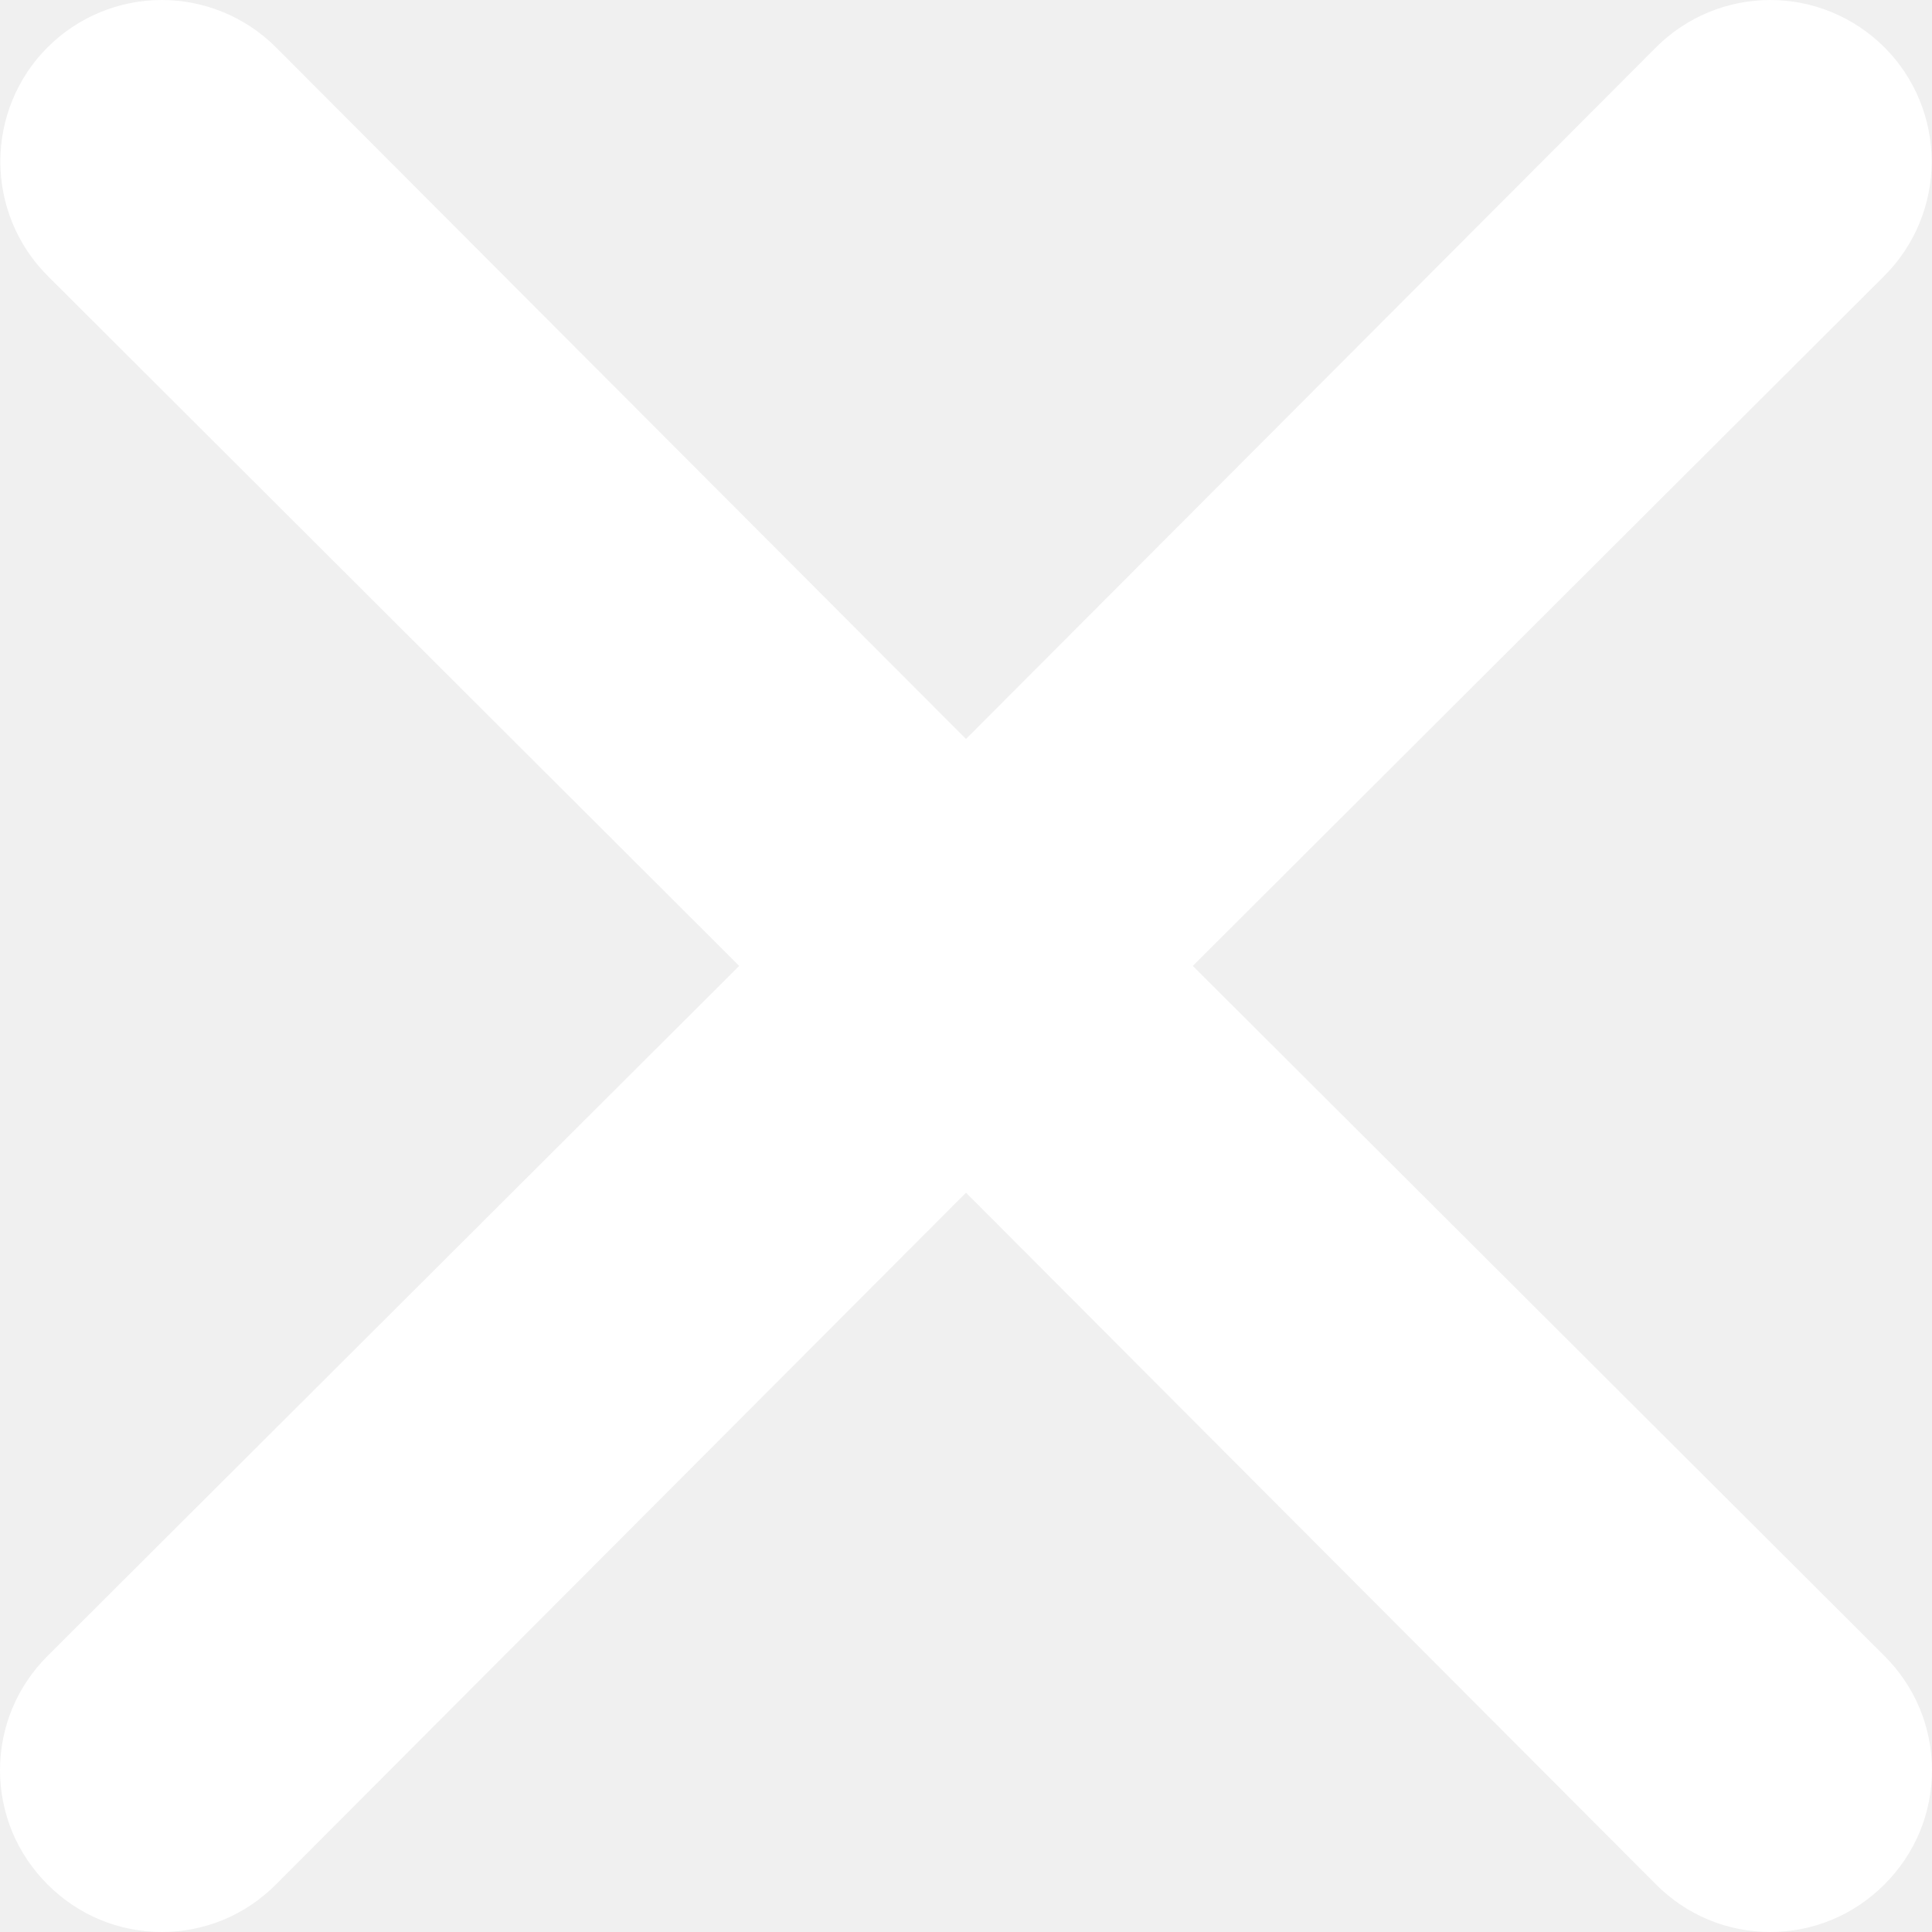
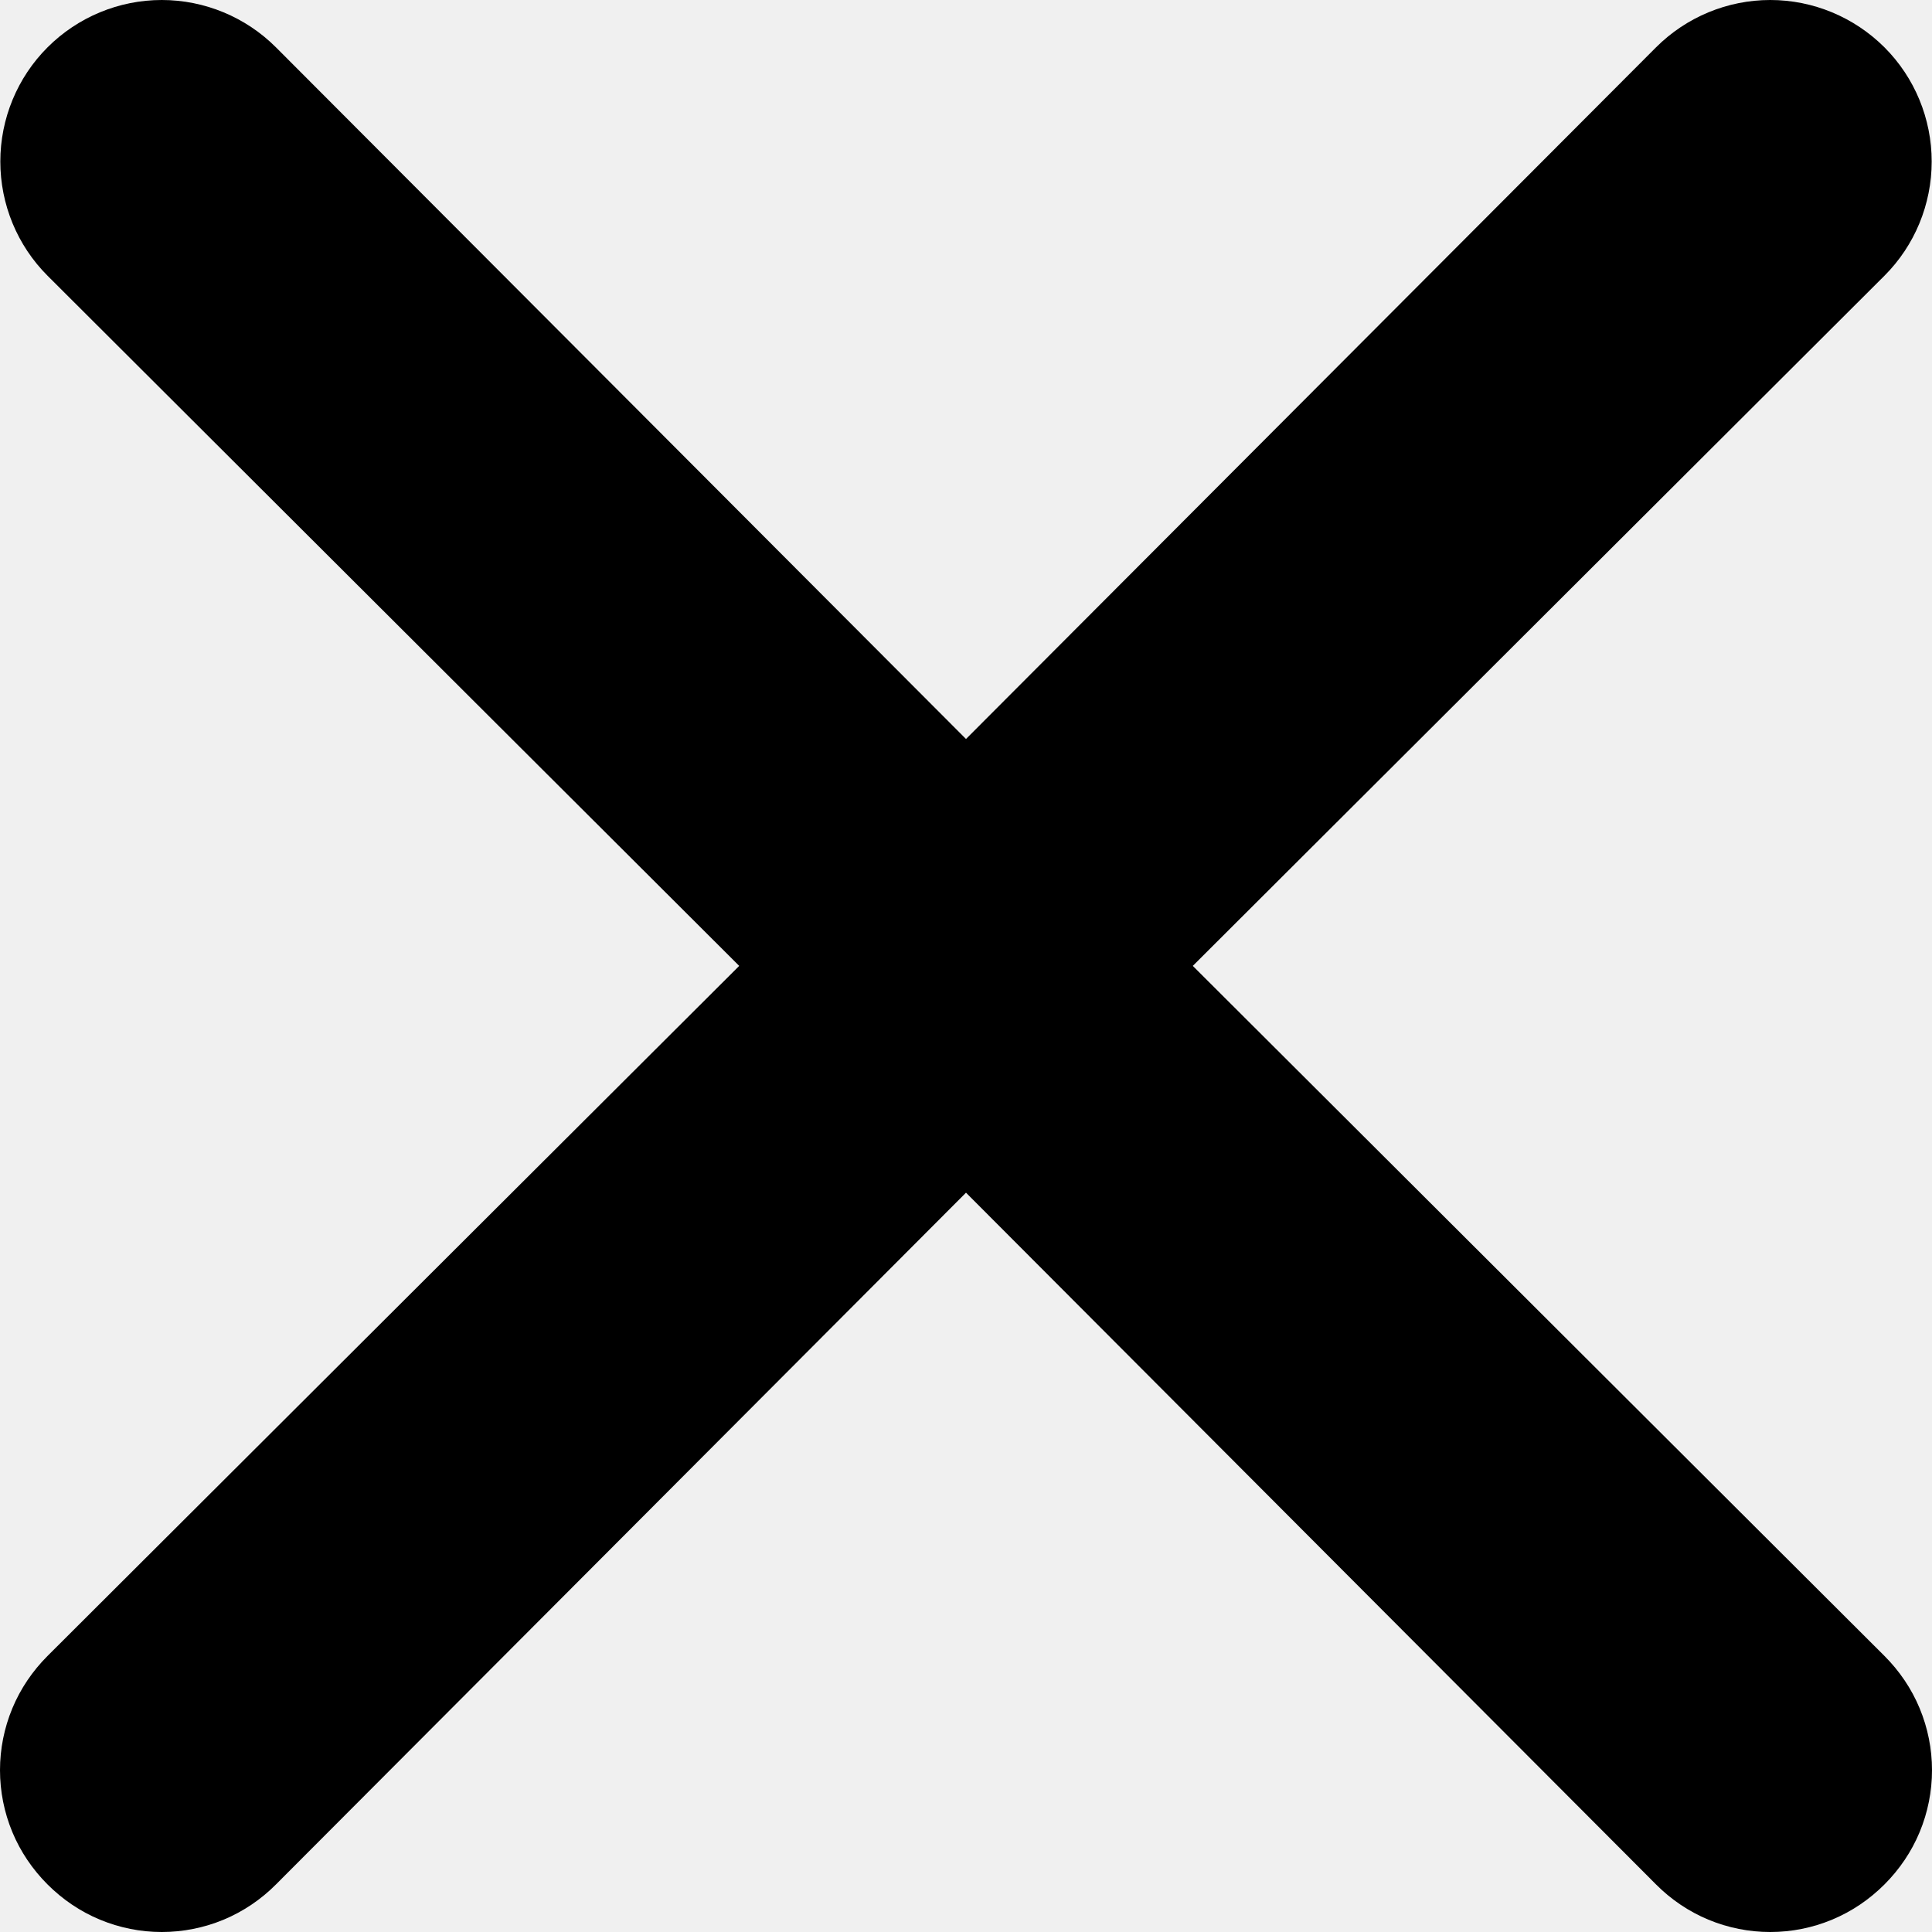
- <svg xmlns="http://www.w3.org/2000/svg" width="18" height="18" viewBox="0 0 18 18" fill="none">
-   <path d="M11.113 8.999L17.557 2.569C17.839 2.287 17.997 1.904 17.997 1.505C17.997 1.106 17.839 0.723 17.557 0.441C17.274 0.159 16.892 0 16.493 0C16.094 0 15.711 0.159 15.429 0.441L9 6.885L2.571 0.441C2.289 0.159 1.906 -2.9737e-09 1.507 0C1.108 2.9737e-09 0.725 0.159 0.443 0.441C0.161 0.723 0.003 1.106 0.003 1.505C0.003 1.904 0.161 2.287 0.443 2.569L6.887 8.999L0.443 15.428C0.303 15.568 0.191 15.733 0.115 15.916C0.039 16.099 0 16.295 0 16.492C0 16.69 0.039 16.886 0.115 17.069C0.191 17.252 0.303 17.417 0.443 17.557C0.583 17.697 0.748 17.809 0.931 17.885C1.114 17.961 1.309 18 1.507 18C1.705 18 1.901 17.961 2.084 17.885C2.266 17.809 2.432 17.697 2.571 17.557L9 11.112L15.429 17.557C15.568 17.697 15.734 17.809 15.916 17.885C16.099 17.961 16.295 18 16.493 18C16.691 18 16.887 17.961 17.069 17.885C17.252 17.809 17.417 17.697 17.557 17.557C17.697 17.417 17.809 17.252 17.885 17.069C17.961 16.886 18 16.69 18 16.492C18 16.295 17.961 16.099 17.885 15.916C17.809 15.733 17.697 15.568 17.557 15.428L11.113 8.999Z" fill="white" />
+ <svg xmlns="http://www.w3.org/2000/svg" width="18" height="18" viewBox="0 0 18 18" fill="currentColor">
+   <path d="M11.113 8.999L17.557 2.569C17.839 2.287 17.997 1.904 17.997 1.505C17.997 1.106 17.839 0.723 17.557 0.441C17.274 0.159 16.892 0 16.493 0C16.094 0 15.711 0.159 15.429 0.441L9 6.885L2.571 0.441C2.289 0.159 1.906 -2.9737e-09 1.507 0C1.108 2.9737e-09 0.725 0.159 0.443 0.441C0.161 0.723 0.003 1.106 0.003 1.505C0.003 1.904 0.161 2.287 0.443 2.569L6.887 8.999L0.443 15.428C0.303 15.568 0.191 15.733 0.115 15.916C0.039 16.099 0 16.295 0 16.492C0 16.69 0.039 16.886 0.115 17.069C0.191 17.252 0.303 17.417 0.443 17.557C0.583 17.697 0.748 17.809 0.931 17.885C1.114 17.961 1.309 18 1.507 18C1.705 18 1.901 17.961 2.084 17.885C2.266 17.809 2.432 17.697 2.571 17.557L9 11.112L15.429 17.557C15.568 17.697 15.734 17.809 15.916 17.885C16.099 17.961 16.295 18 16.493 18C16.691 18 16.887 17.961 17.069 17.885C17.252 17.809 17.417 17.697 17.557 17.557C17.697 17.417 17.809 17.252 17.885 17.069C17.961 16.886 18 16.69 18 16.492C18 16.295 17.961 16.099 17.885 15.916C17.809 15.733 17.697 15.568 17.557 15.428L11.113 8.999Z" fill="currentColor" />
</svg>
